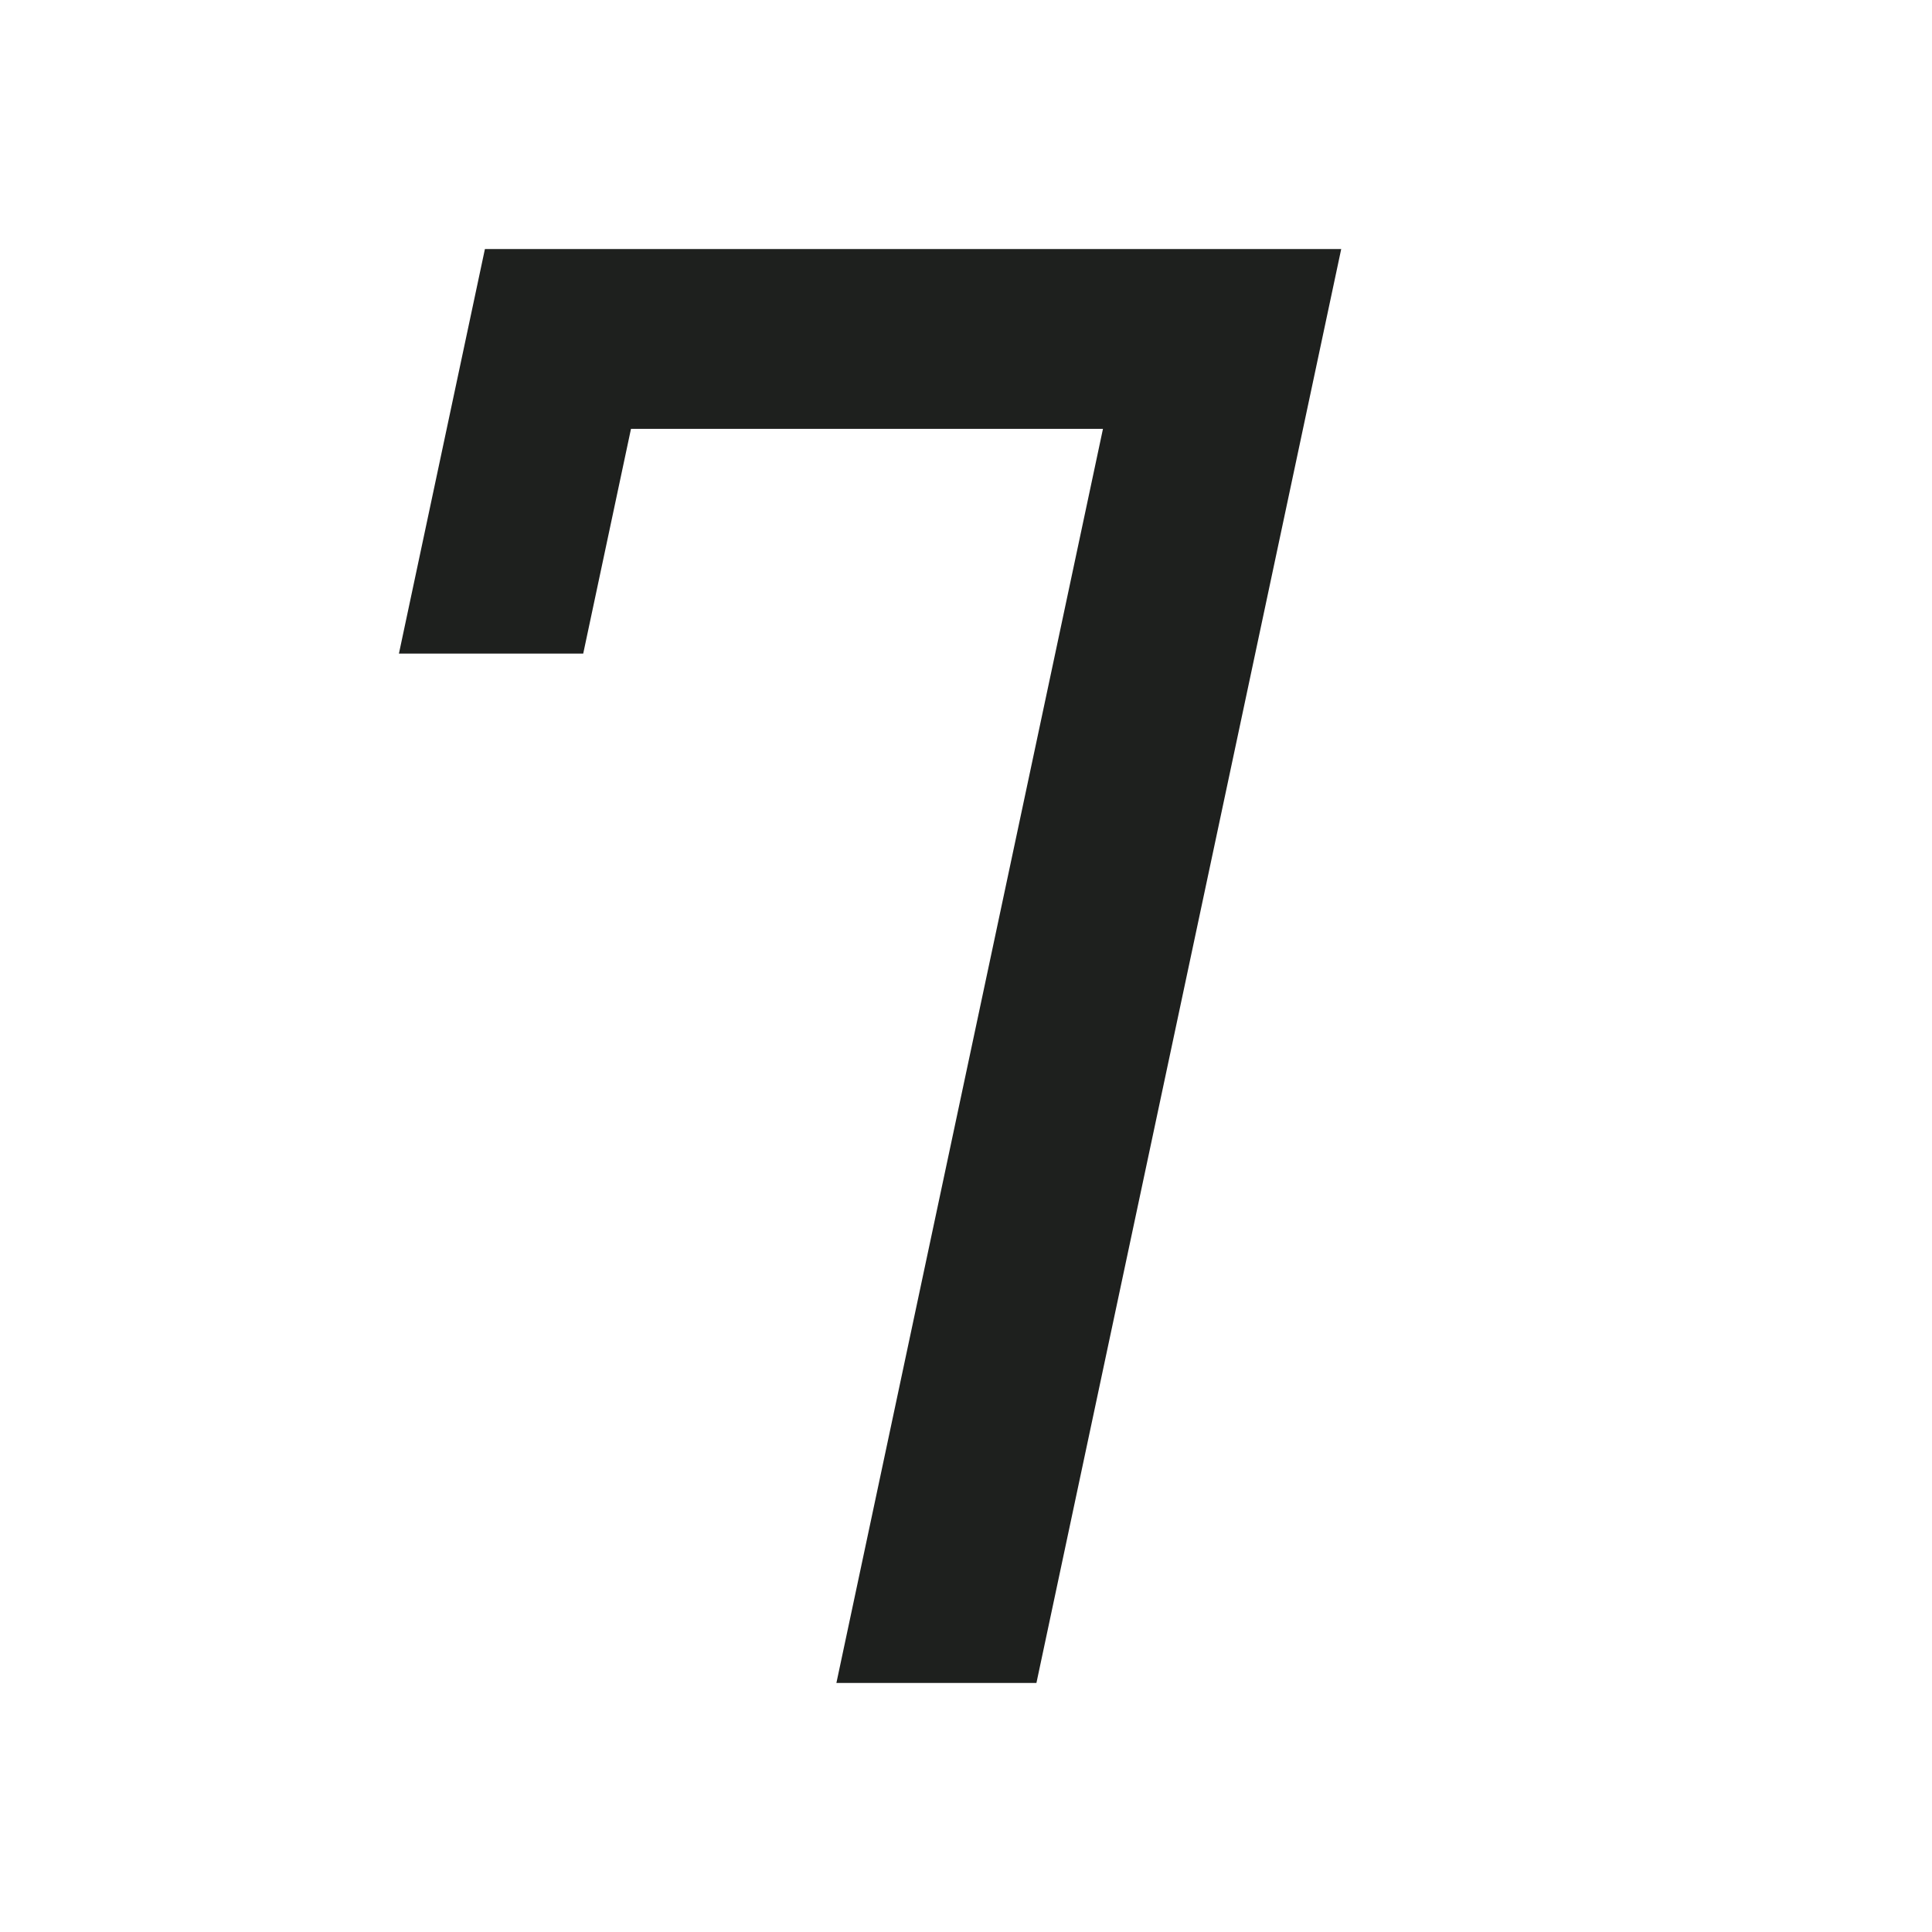
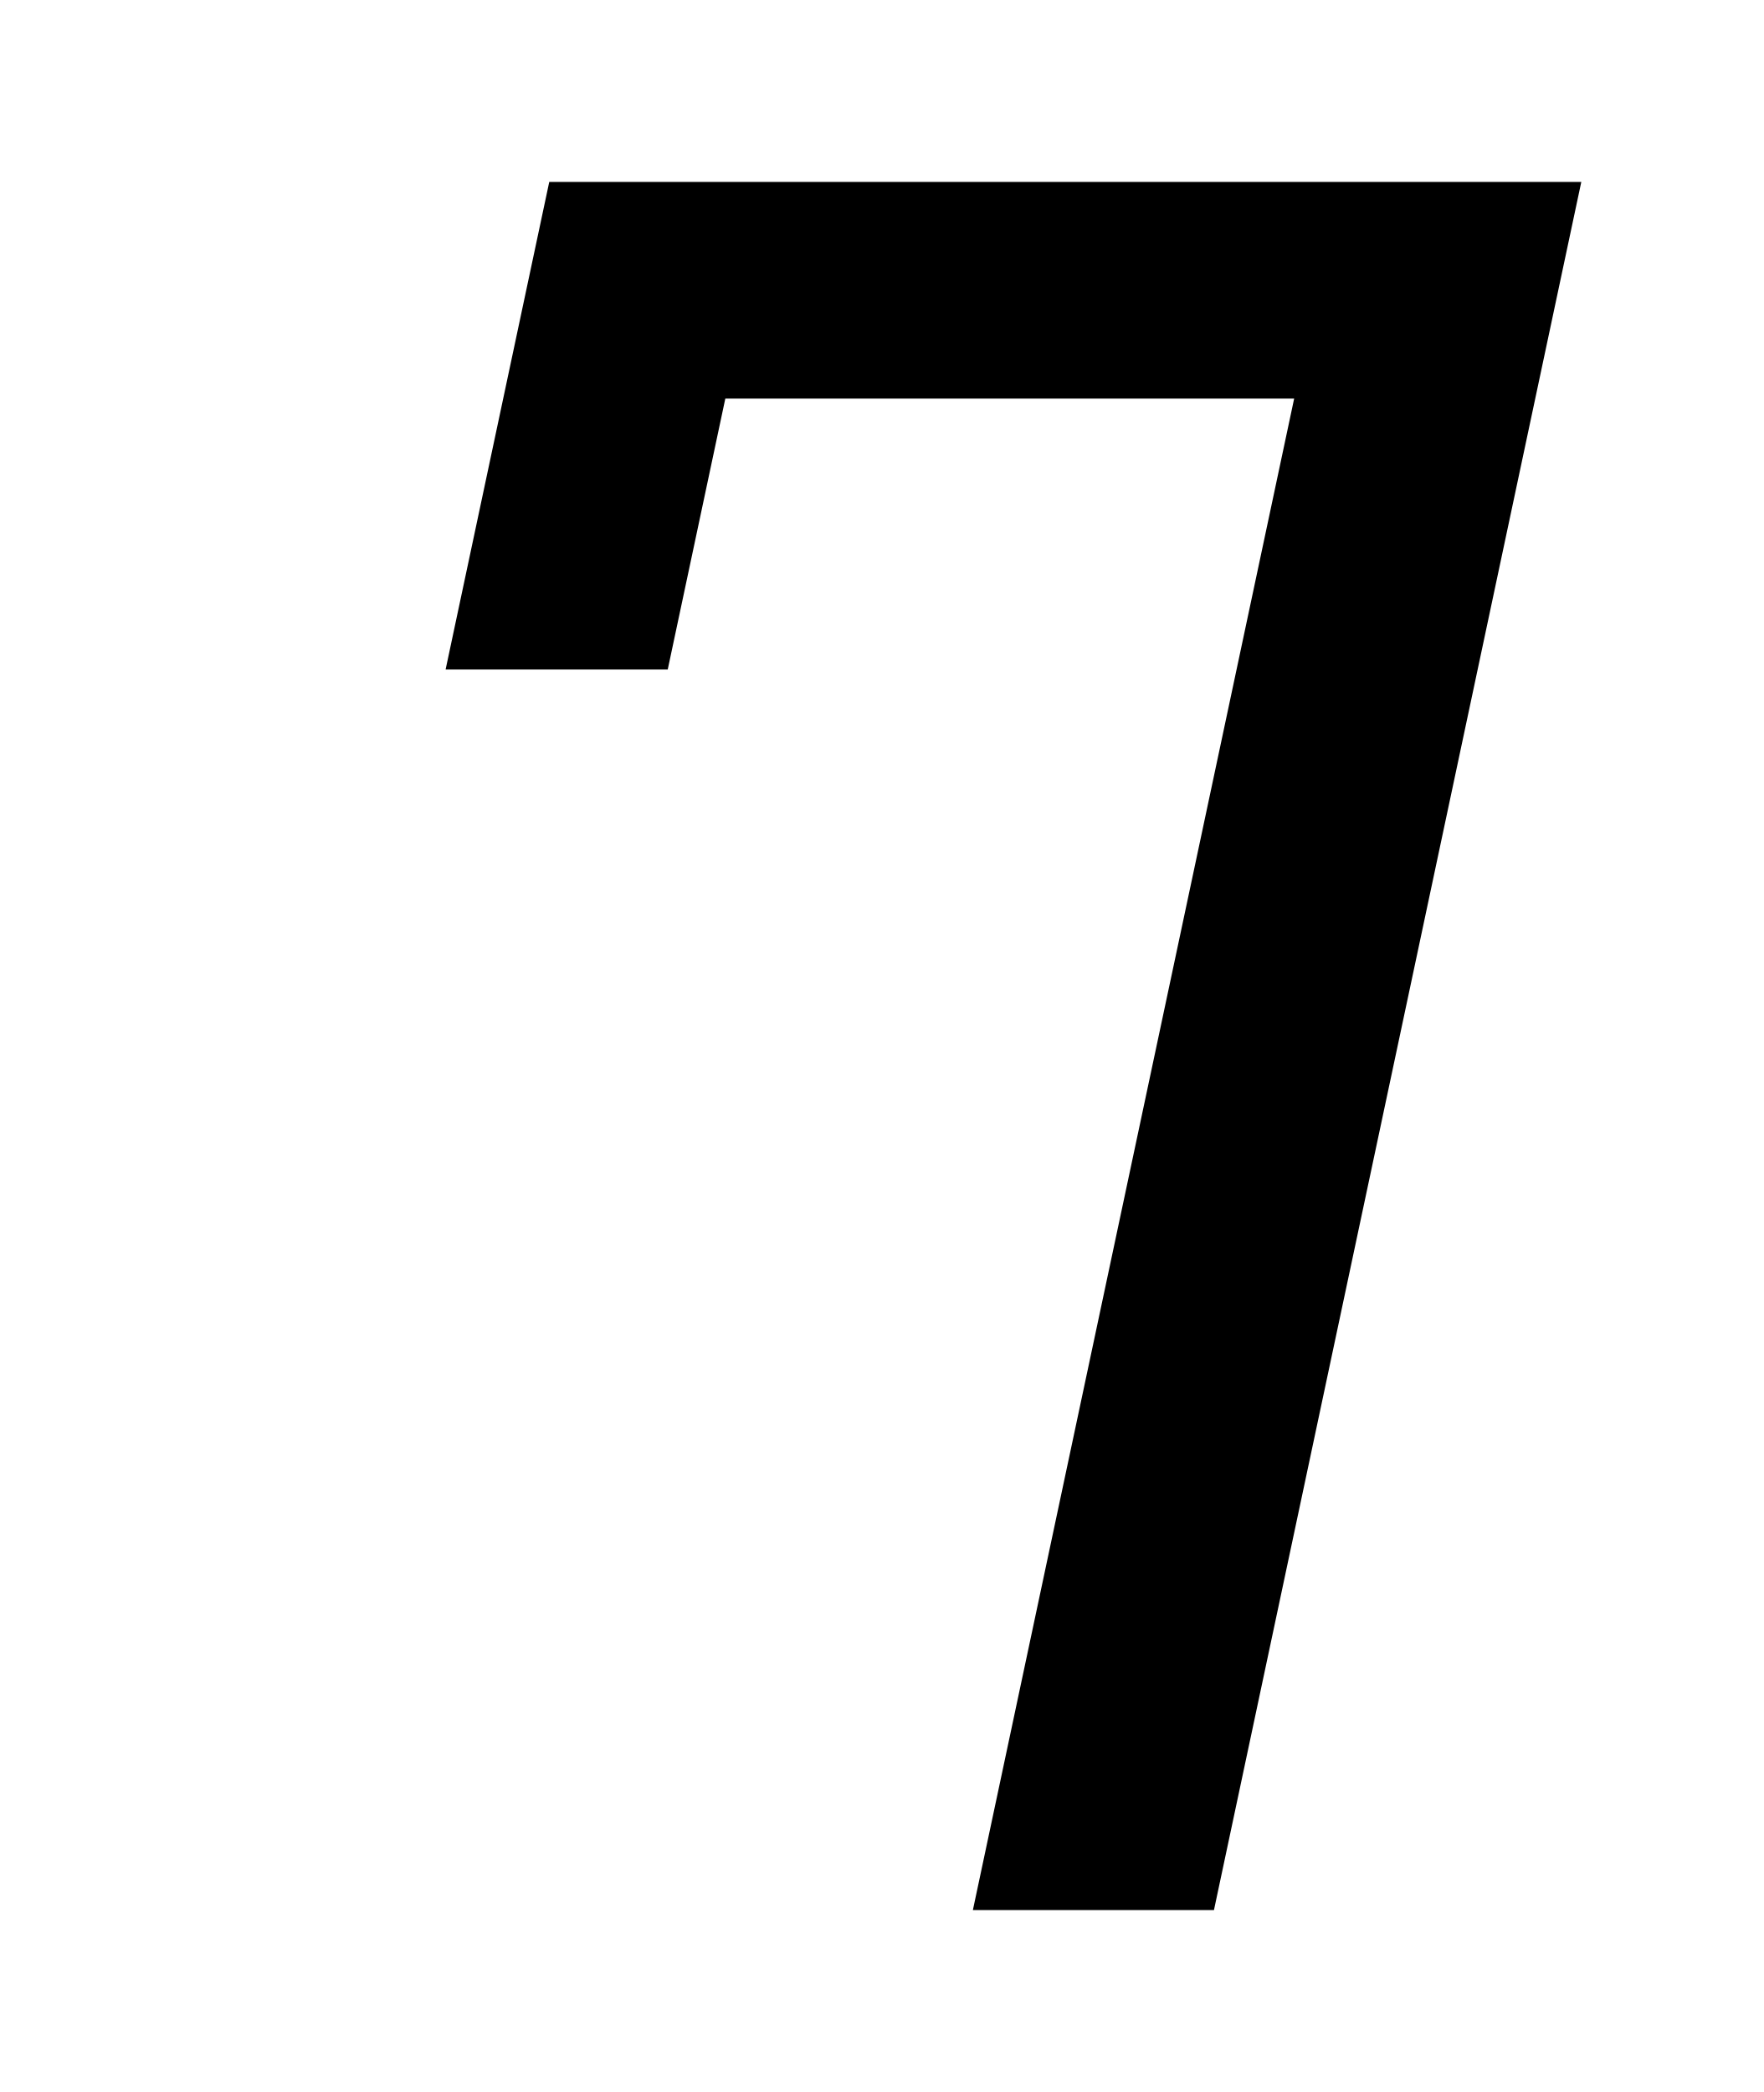
- <svg xmlns="http://www.w3.org/2000/svg" width="256" height="256" viewBox="0 0 256 256" role="img" aria-label="Old Permic italic 𐍙">
-   <path transform="skewX(-12)" d="M158.227 223.0V56.824H95.688V86.605H71.268V33.0H184.732V223.0Z" fill="#1E201E" />
+ <svg xmlns="http://www.w3.org/2000/svg" width="193.85" height="230" viewBox="3.868 13 193.85 230" role="img" aria-label="Old Permic italic 𐍙" preserveAspectRatio="xMidYMid meet">
+   <path transform="skewX(-12)" d="M158.227 223.0V56.824H95.688V86.605H71.268V33.0H184.732V223.0Z" fill="#000" />
</svg>
